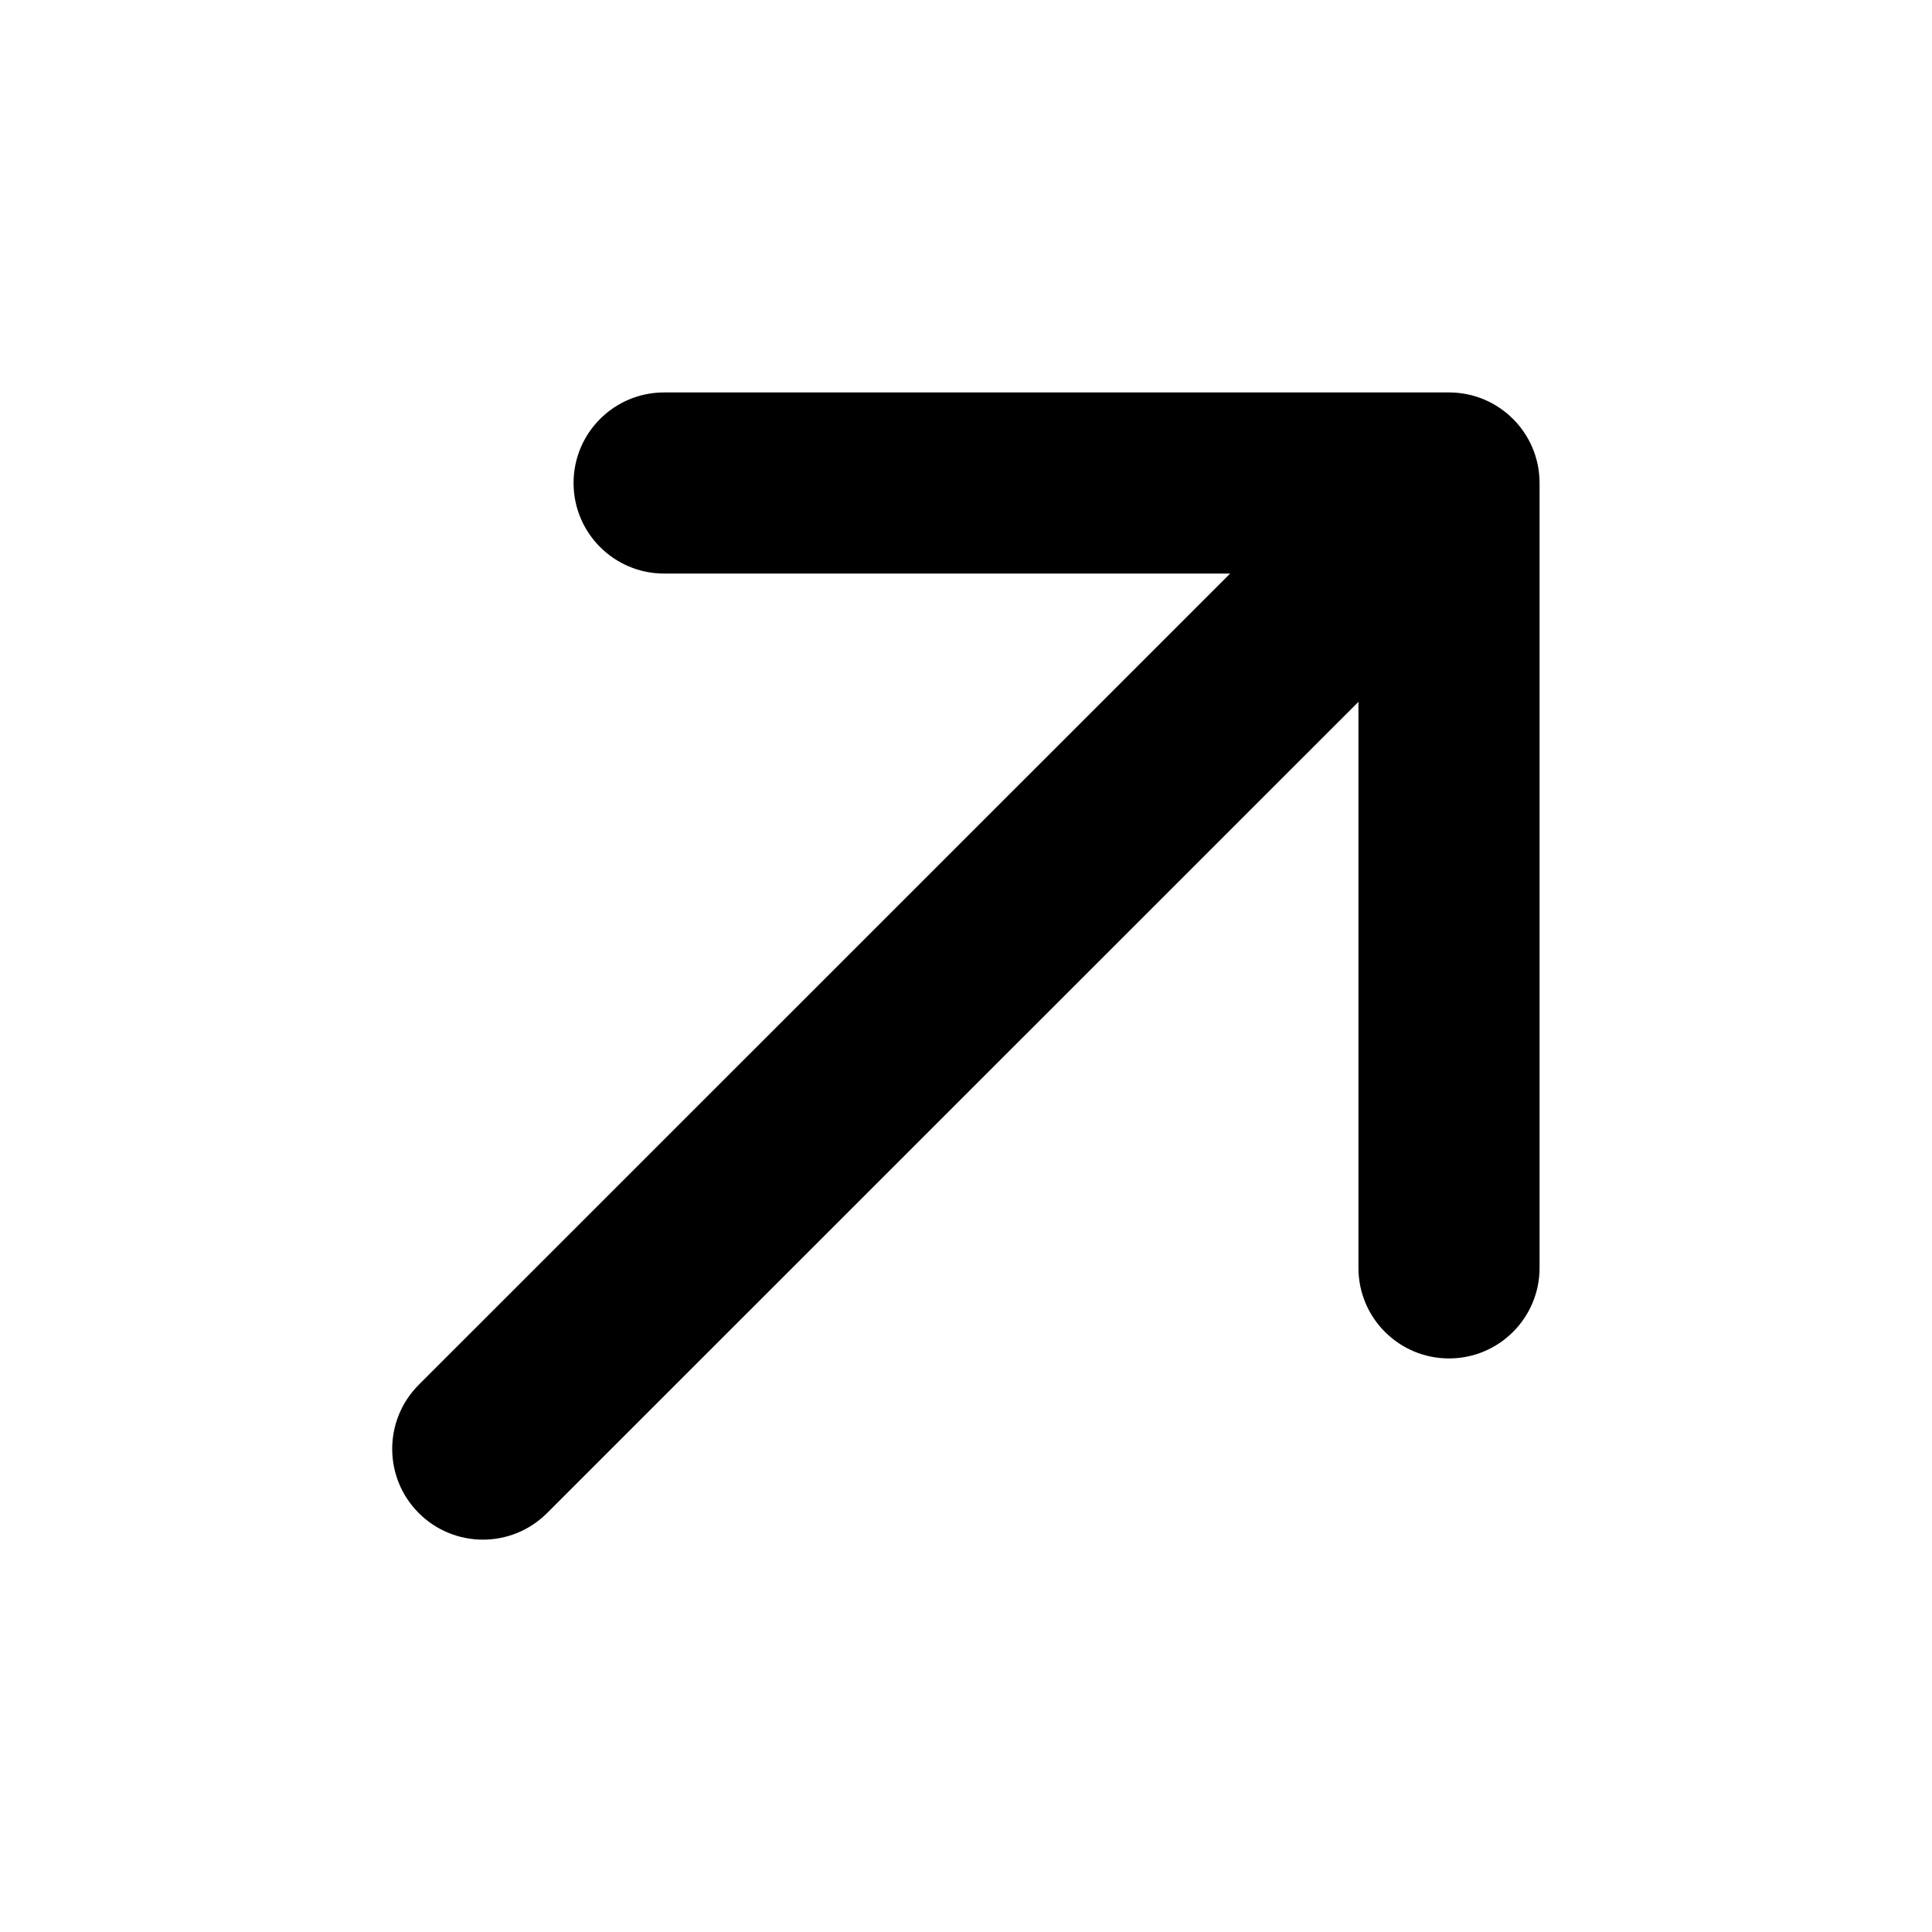
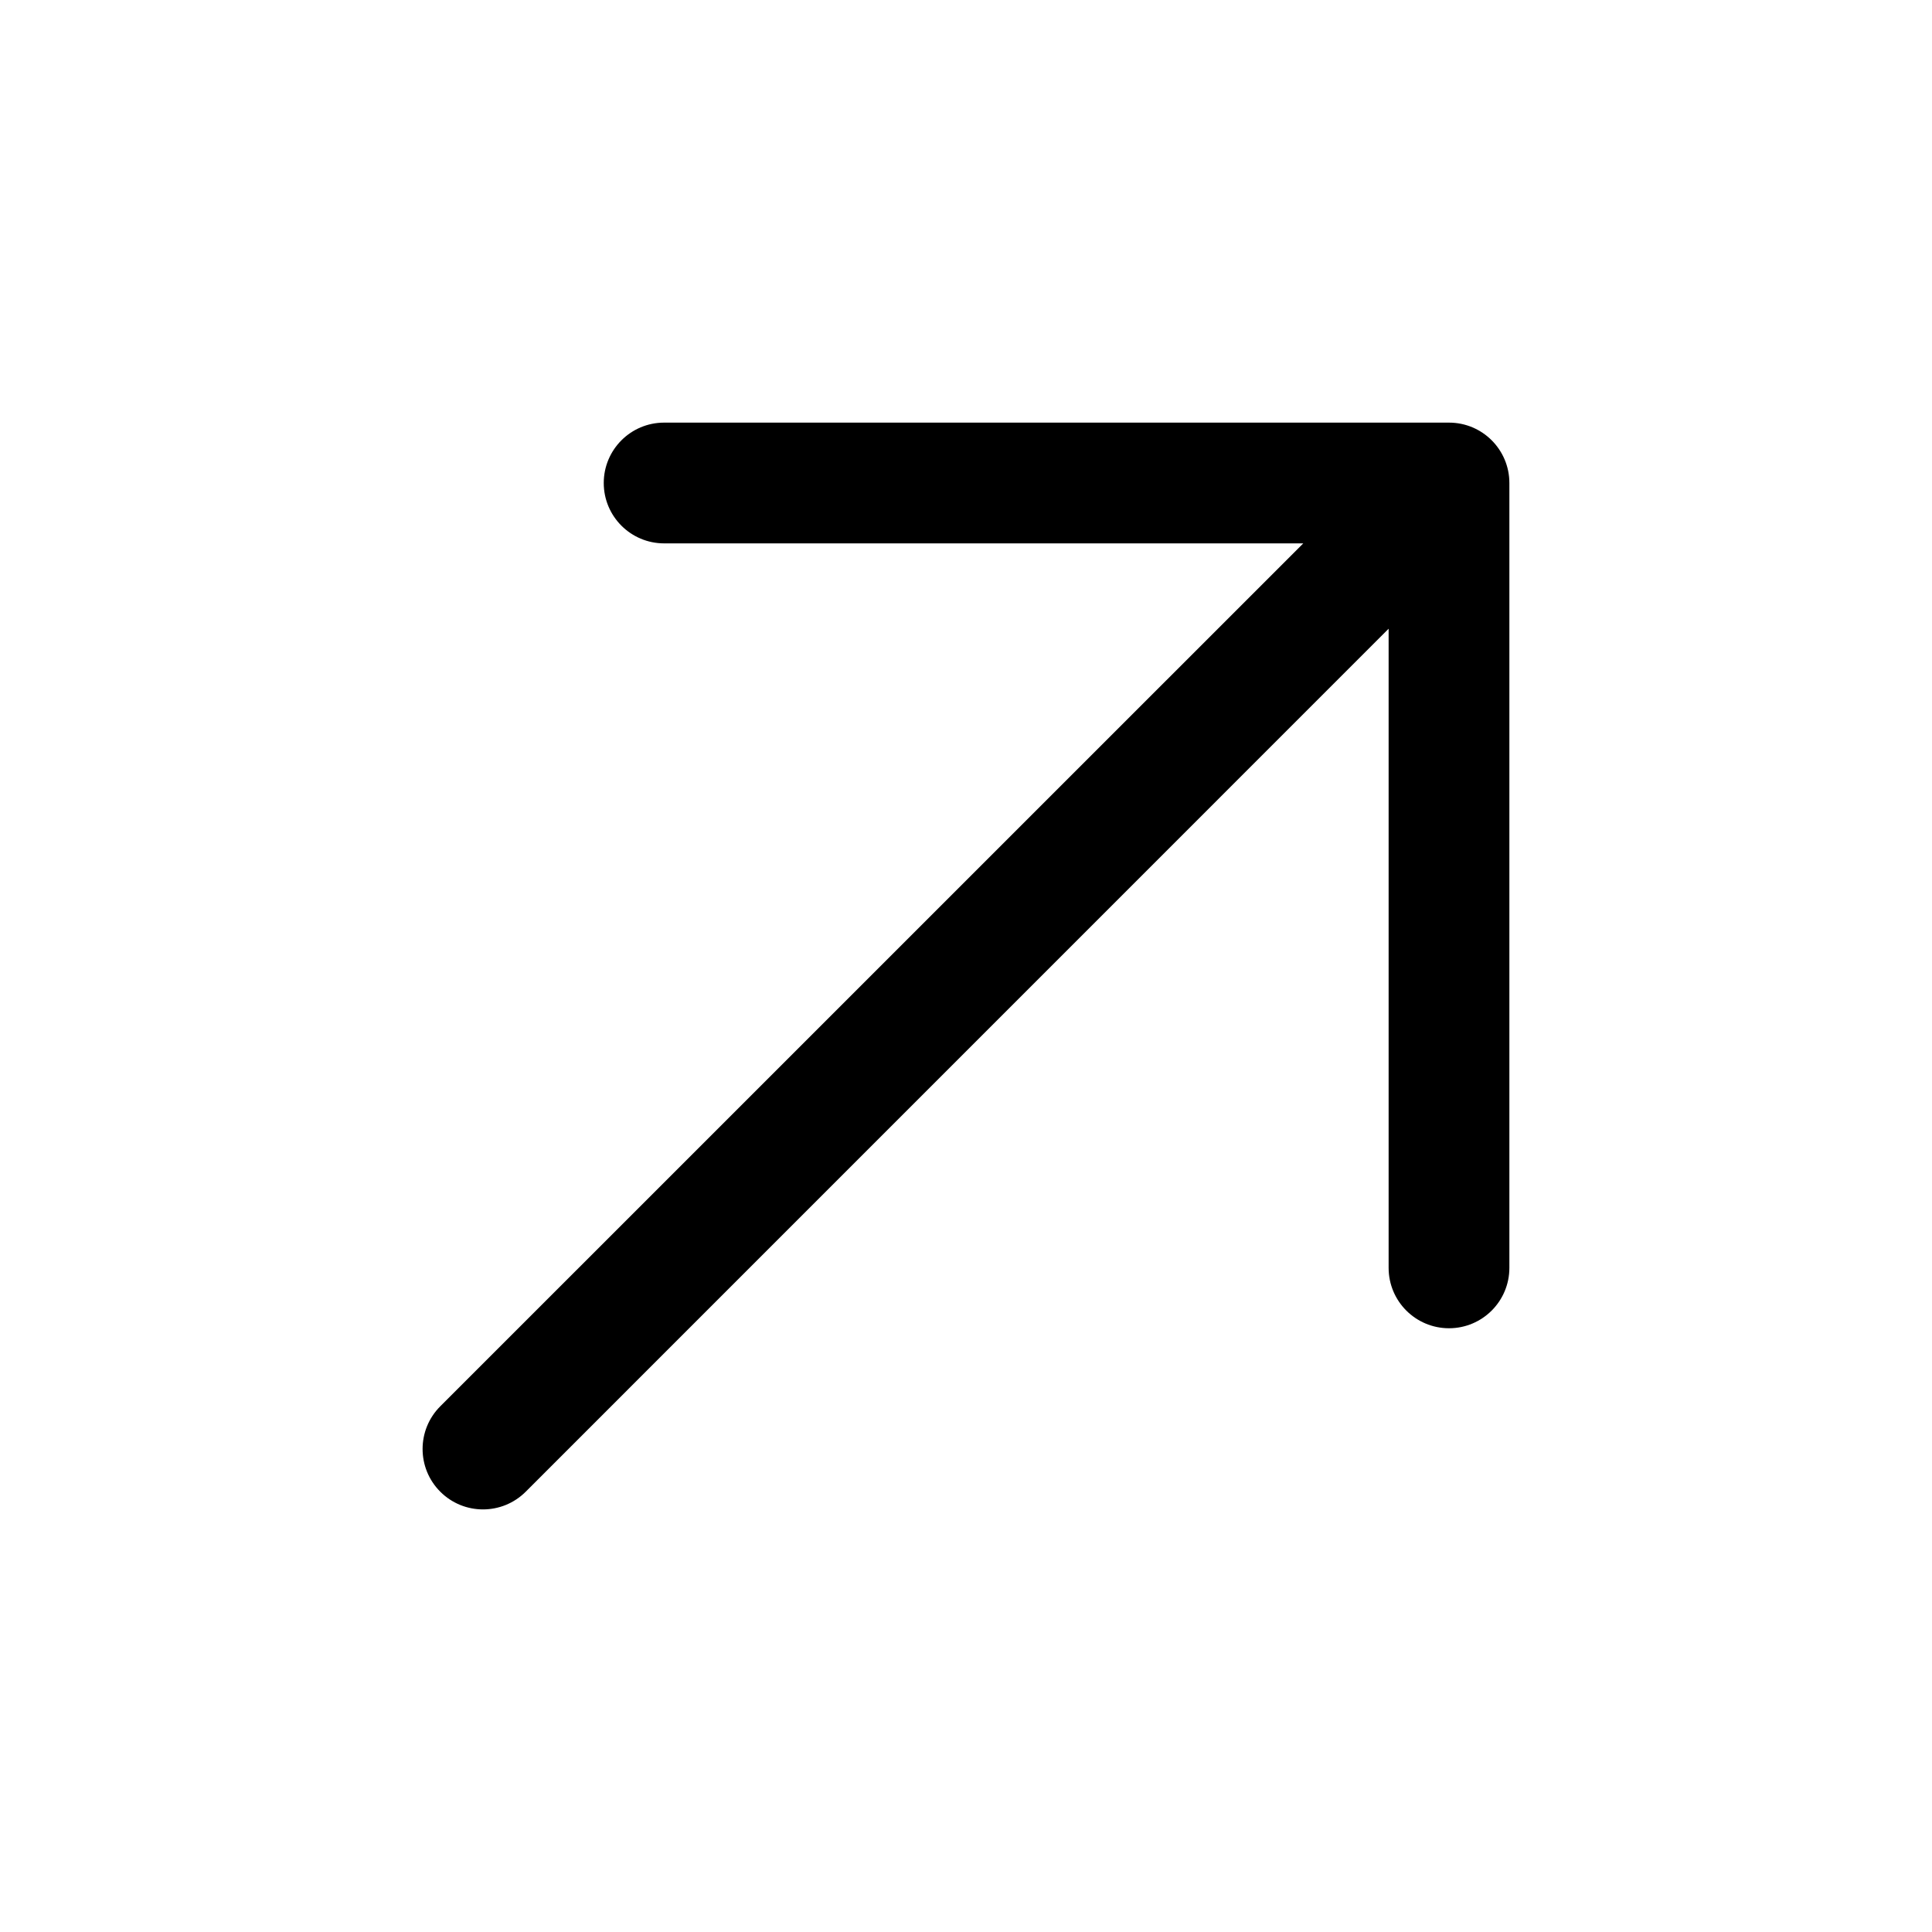
<svg xmlns="http://www.w3.org/2000/svg" viewBox="0 0 256 256" fill="currentColor">
-   <path d="M204,64V168a12,12,0,0,1-24,0V93L72.49,200.49a12,12,0,0,1-17-17L163,76H88a12,12,0,0,1,0-24H192A12,12,0,0,1,204,64Z" />
+   <path d="M200,64V168a8,8,0,0,1-16,0V83.31L69.66,197.66a8,8,0,0,1-11.32-11.32L172.69,72H88a8,8,0,0,1,0-16H192A8,8,0,0,1,200,64Z" />
</svg>
